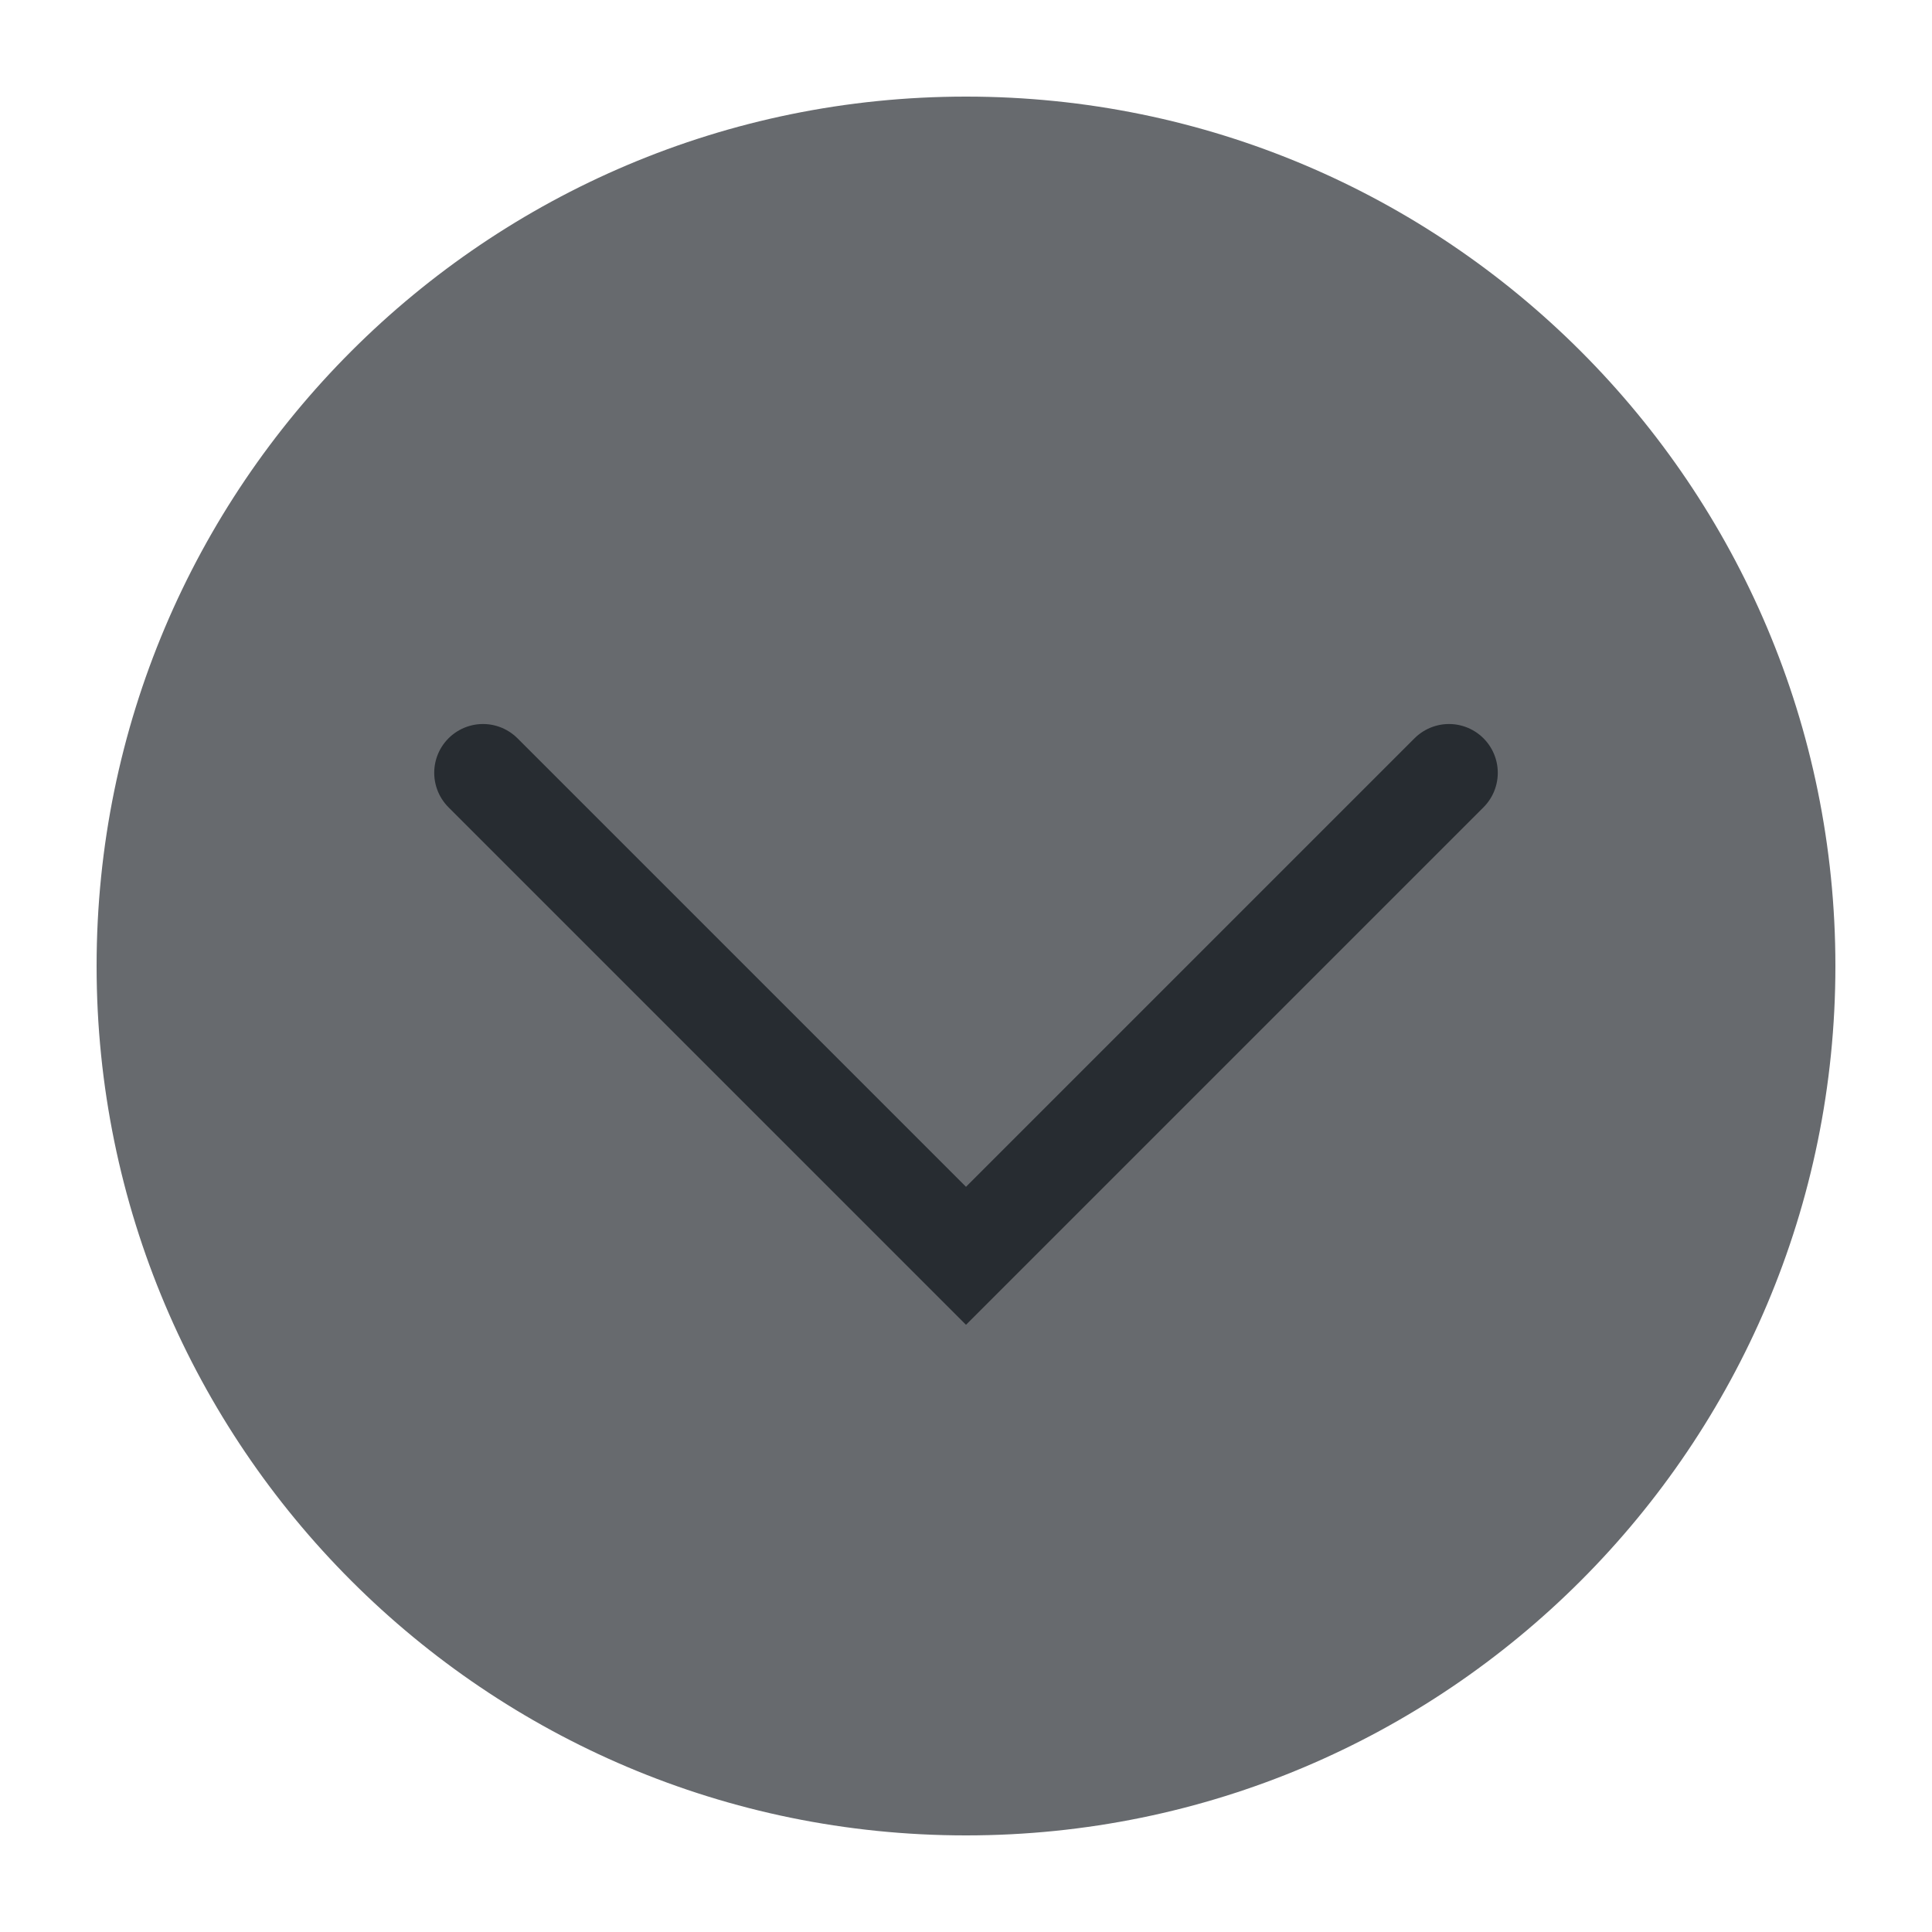
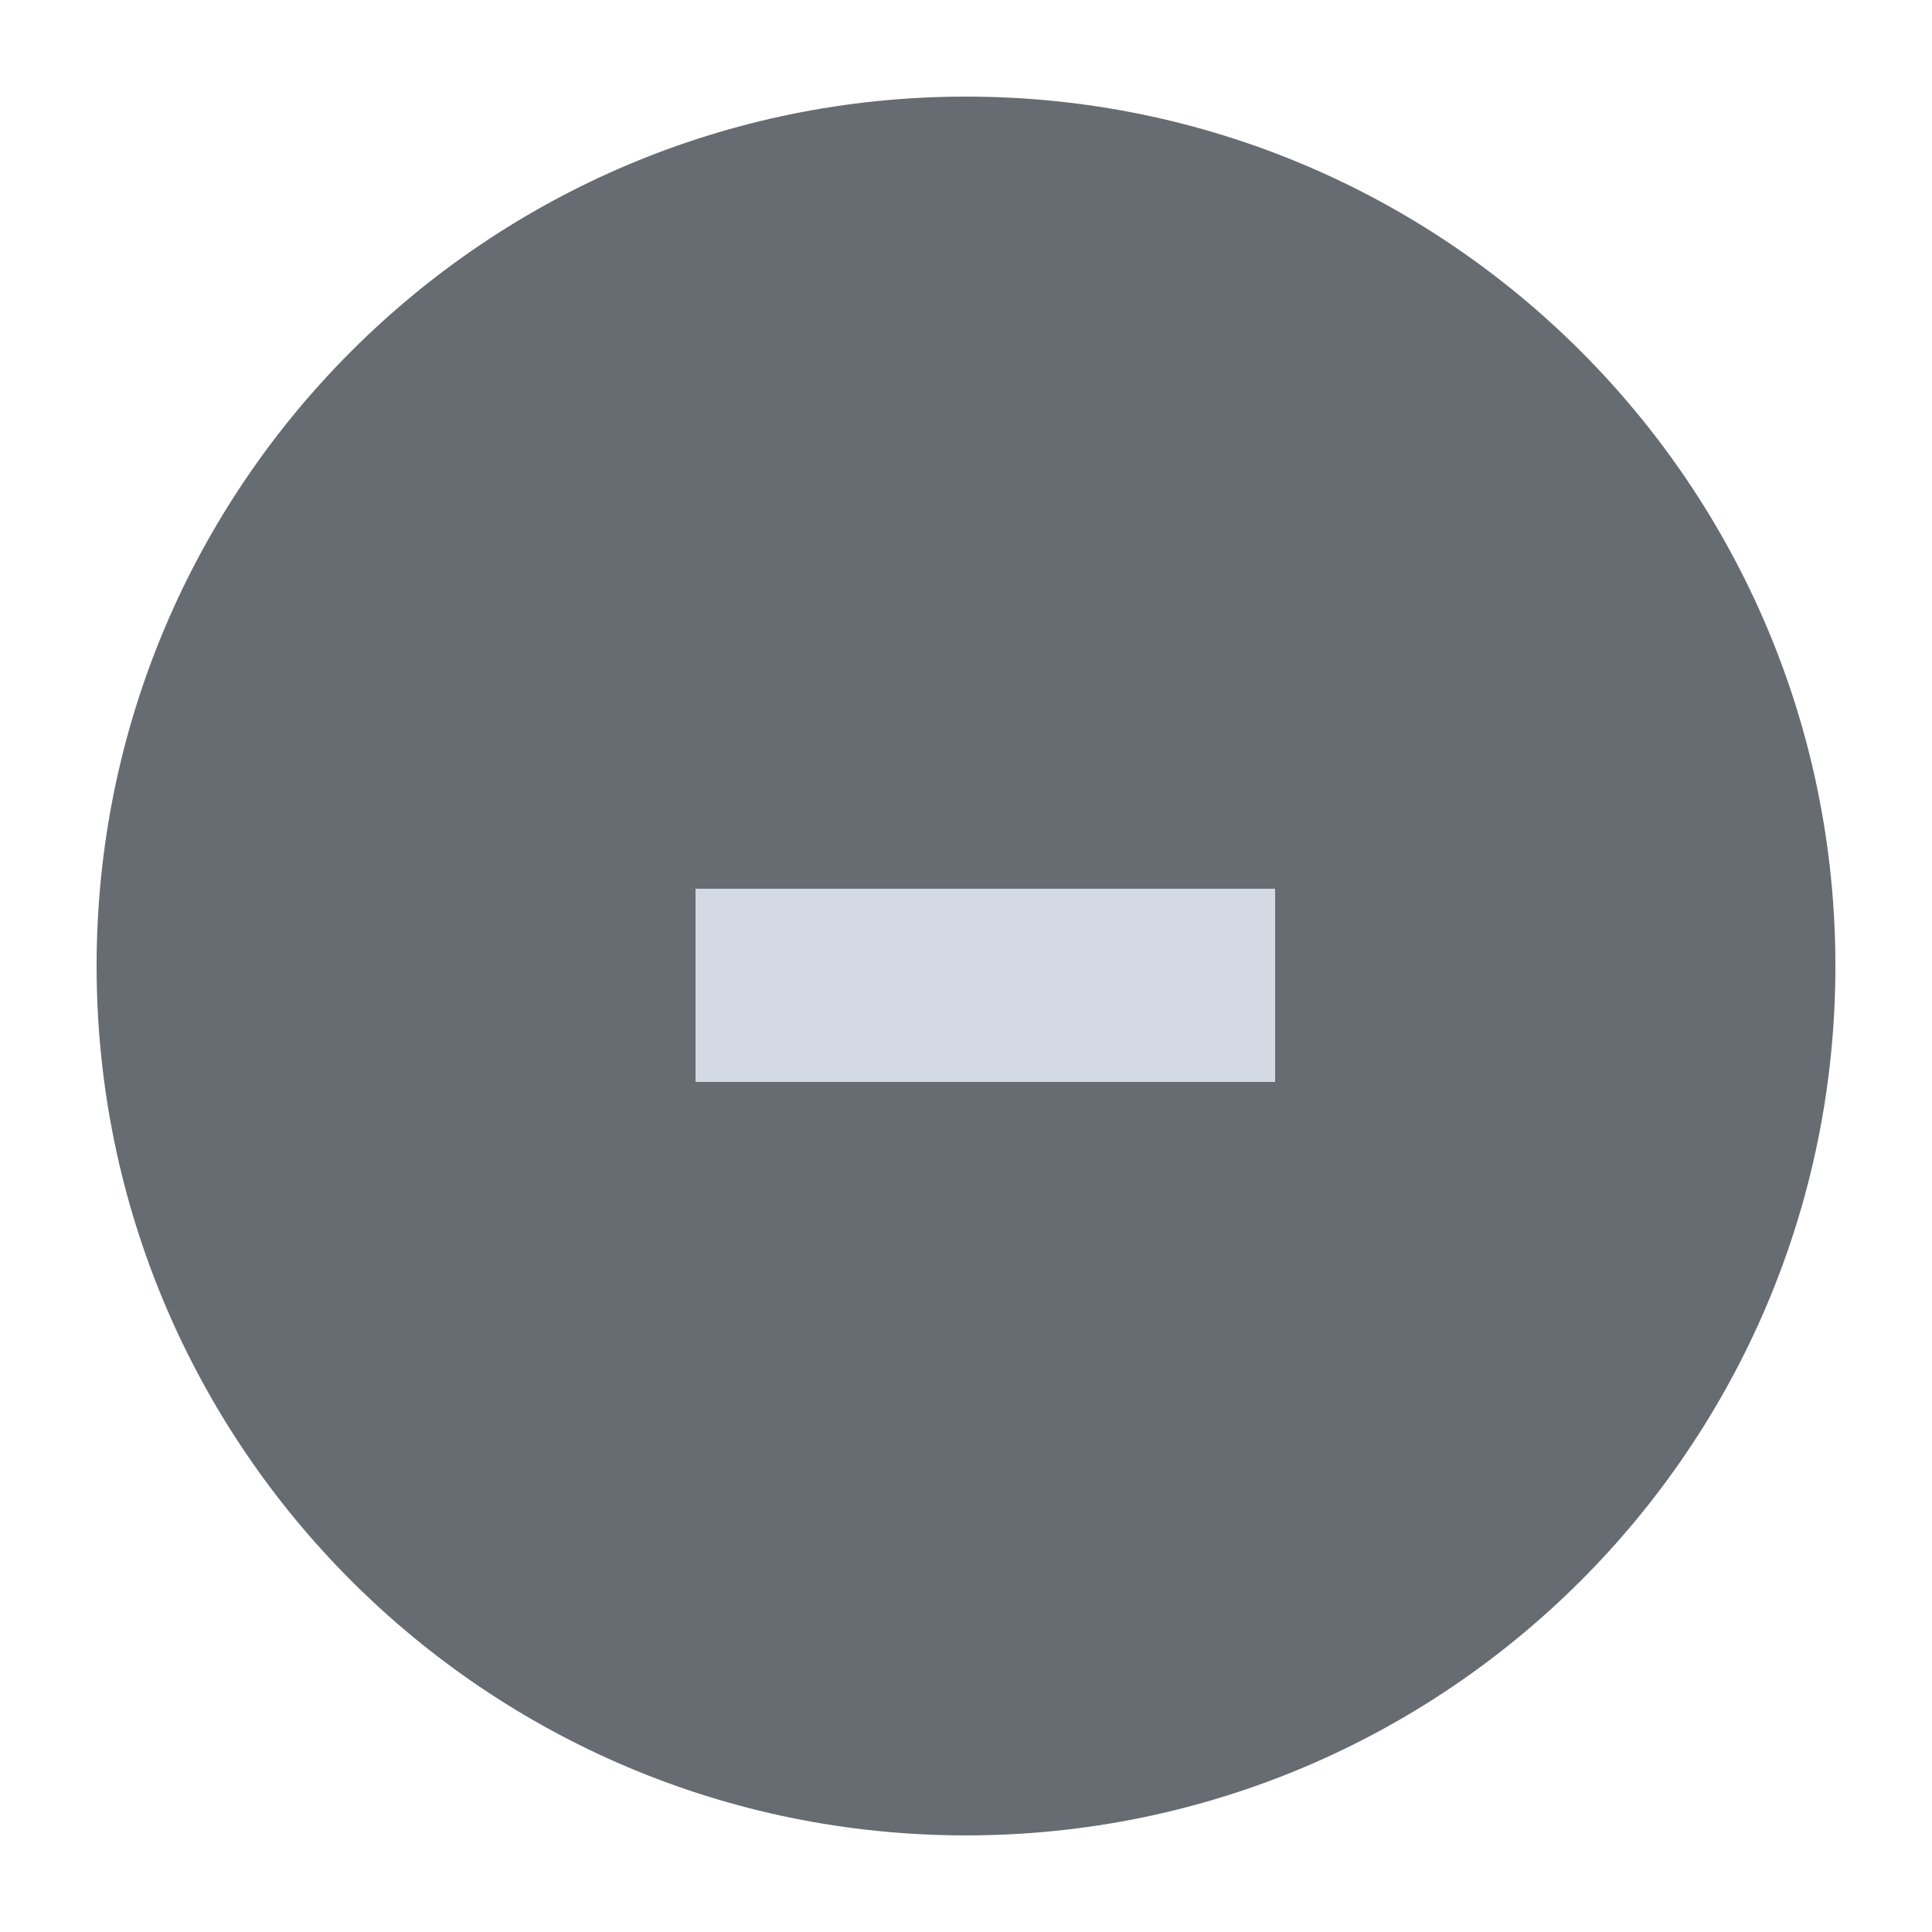
<svg xmlns="http://www.w3.org/2000/svg" viewBox="0 0 50 50" version="1.2" baseProfile="tiny">
  <defs>
</defs>
  <g fill="none" stroke="black" stroke-width="1" fill-rule="evenodd" stroke-linecap="square" stroke-linejoin="bevel">
-     <g fill="#676a6e" fill-opacity="1" stroke="none" transform="matrix(2.5,0,0,2.5,2.5,2.5)" font-family="Noto Sans" font-size="10" font-weight="400" font-style="normal">
-       <circle cx="9" cy="9" r="9" />
+     <g fill="none" stroke="#000000" stroke-opacity="1" stroke-width="1" stroke-linecap="square" stroke-linejoin="bevel" transform="matrix(1,0,0,1,0,0)" font-family="Noto Sans" font-size="10" font-weight="400" font-style="normal">
+ </g>
+     <g fill="none" stroke="#000000" stroke-opacity="1" stroke-width="1" stroke-linecap="square" stroke-linejoin="bevel" transform="matrix(1,0,0,1,0,0)" font-family="Noto Sans" font-size="10" font-weight="400" font-style="normal">
+ </g>
+     <g fill="#545b62" fill-opacity="0.893" stroke="none" transform="matrix(1,0,0,1,2.5,2.5)" font-family="Noto Sans" font-size="10" font-weight="400" font-style="normal">
+       <circle cx="22.5" cy="22.5" r="22.5" />
    </g>
-     <g fill="none" stroke="#272c31" stroke-opacity="1" stroke-width="1.01" stroke-linecap="round" stroke-linejoin="miter" stroke-miterlimit="2" transform="matrix(2.5,0,0,2.5,2.5,2.5)" font-family="Noto Sans" font-size="10" font-weight="400" font-style="normal">
-       <polyline fill="none" vector-effect="none" points="4,7 9,12 14,7 " />
+     <g fill="none" stroke="#000000" stroke-opacity="1" stroke-width="1" stroke-linecap="square" stroke-linejoin="bevel" transform="matrix(1,0,0,1,0,0)" font-family="Noto Sans" font-size="10" font-weight="400" font-style="normal">
+ </g>
+     <g fill="none" stroke="#d3dae3" stroke-opacity="1" stroke-width="1.001" stroke-linecap="square" stroke-linejoin="bevel" transform="matrix(2.5,0,0,2.5,2.5,2.5)" font-family="Noto Sans" font-size="10" font-weight="400" font-style="normal">
+ </g>
+     <g fill="#d3dae3" fill-opacity="1" stroke="none" transform="matrix(2.5,0,0,2.5,2.5,2.5)" font-family="Noto Sans" font-size="10" font-weight="400" font-style="normal">
+       <rect x="6.2" y="8.2" width="6" height="2" />
    </g>
+     <g fill="none" stroke="#d3dae3" stroke-opacity="1" stroke-width="1.001" stroke-linecap="square" stroke-linejoin="bevel" transform="matrix(2.5,0,0,2.5,2.5,2.5)" font-family="Noto Sans" font-size="10" font-weight="400" font-style="normal">
+ </g>
    <g fill="none" stroke="#000000" stroke-opacity="1" stroke-width="1" stroke-linecap="square" stroke-linejoin="bevel" transform="matrix(1,0,0,1,0,0)" font-family="Noto Sans" font-size="10" font-weight="400" font-style="normal">
</g>
  </g>
</svg>
